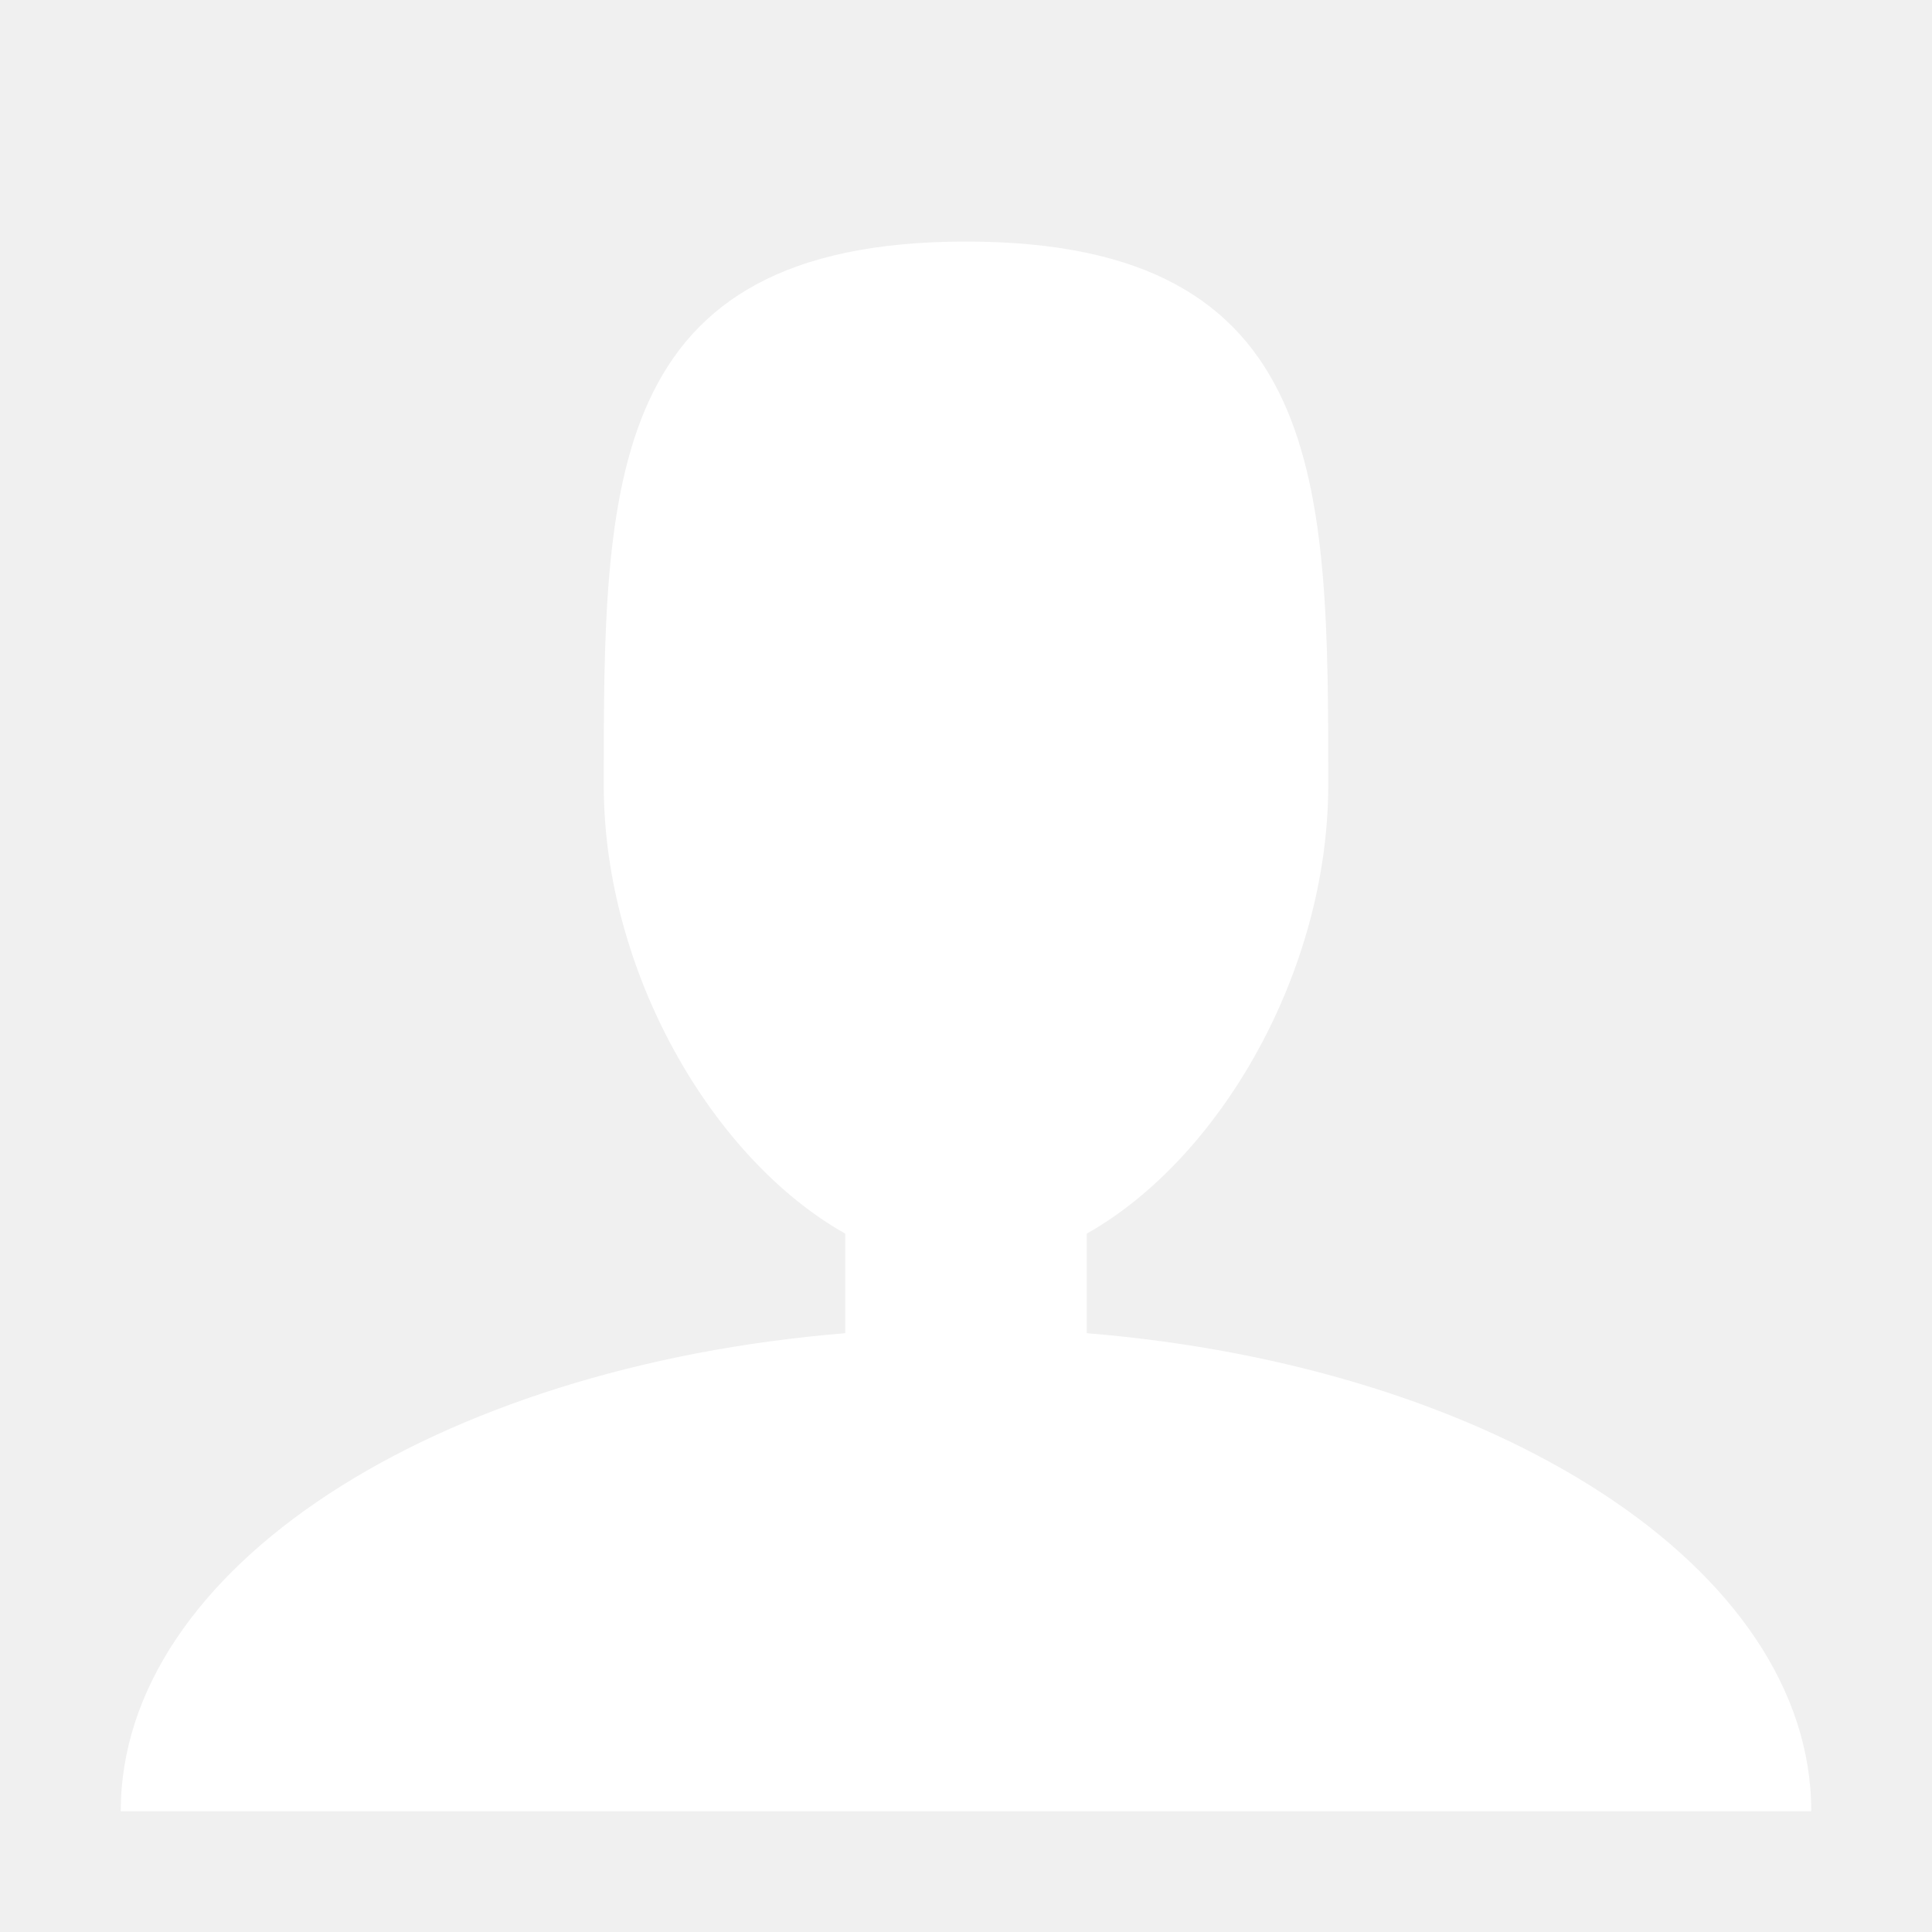
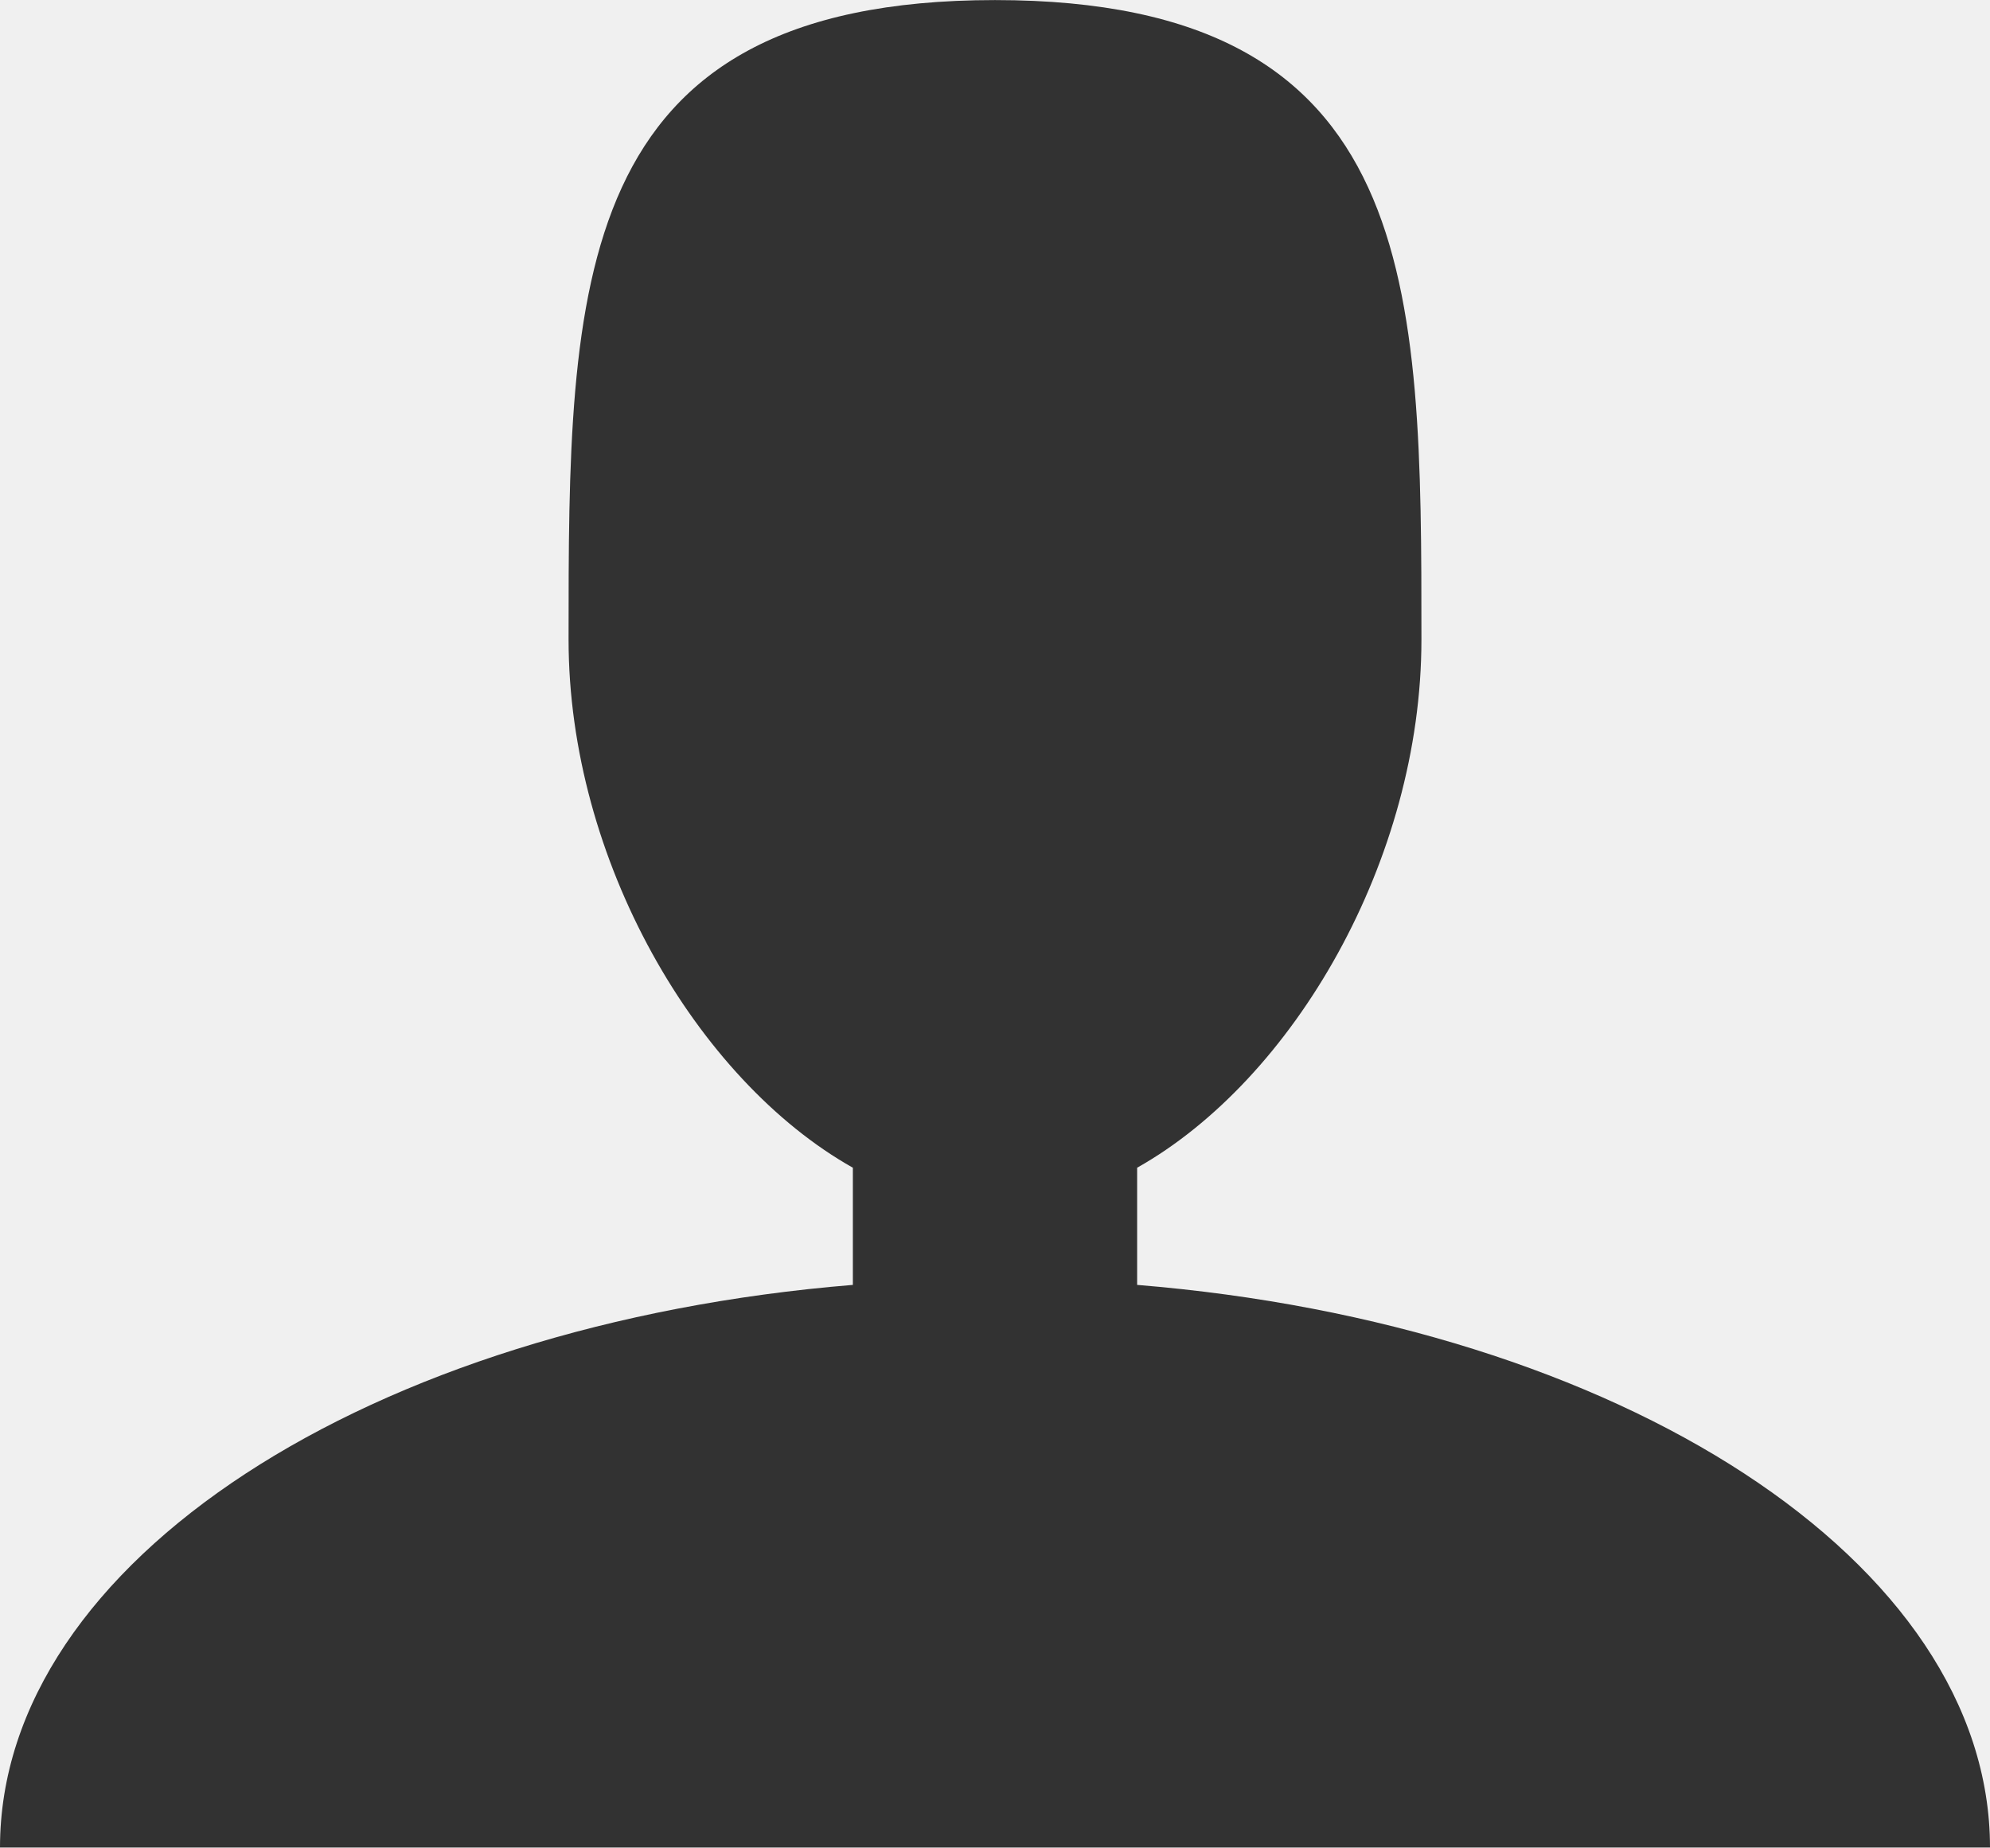
- <svg xmlns="http://www.w3.org/2000/svg" version="1.1" width="32" height="32" viewBox="0 0 32 32">
-   <path d="M18 22.082v-1.649c2.203-1.241 4-4.337 4-7.432 0-4.971 0-9-6-9s-6 4.029-6 9c0 3.096 1.797 6.191 4 7.432v1.649c-6.784 0.555-12 3.888-12 7.918h28c0-4.030-5.216-7.364-12-7.918z" fill="#fff" />
+ <svg xmlns="http://www.w3.org/2000/svg" width="28px" height="26px" viewBox="0 0 28 26" version="1.1">
+   <g id="Page-1" stroke="none" stroke-width="1" fill="none" fill-rule="evenodd">
+     <g id="user" fill="#323232" fill-rule="nonzero">
+       <path d="M16,18.082 L16,16.433 C18.203,15.192 20,12.096 20,9.001 C20,4.03 20,0.001 14,0.001 C8,0.001 8,4.03 8,9.001 C8,12.097 9.797,15.192 12,16.433 L12,18.082 C5.216,18.637 0,21.97 0,26 L28,26 C28,21.97 22.784,18.636 16,18.082 Z" id="Path" />
+     </g>
+   </g>
</svg>
